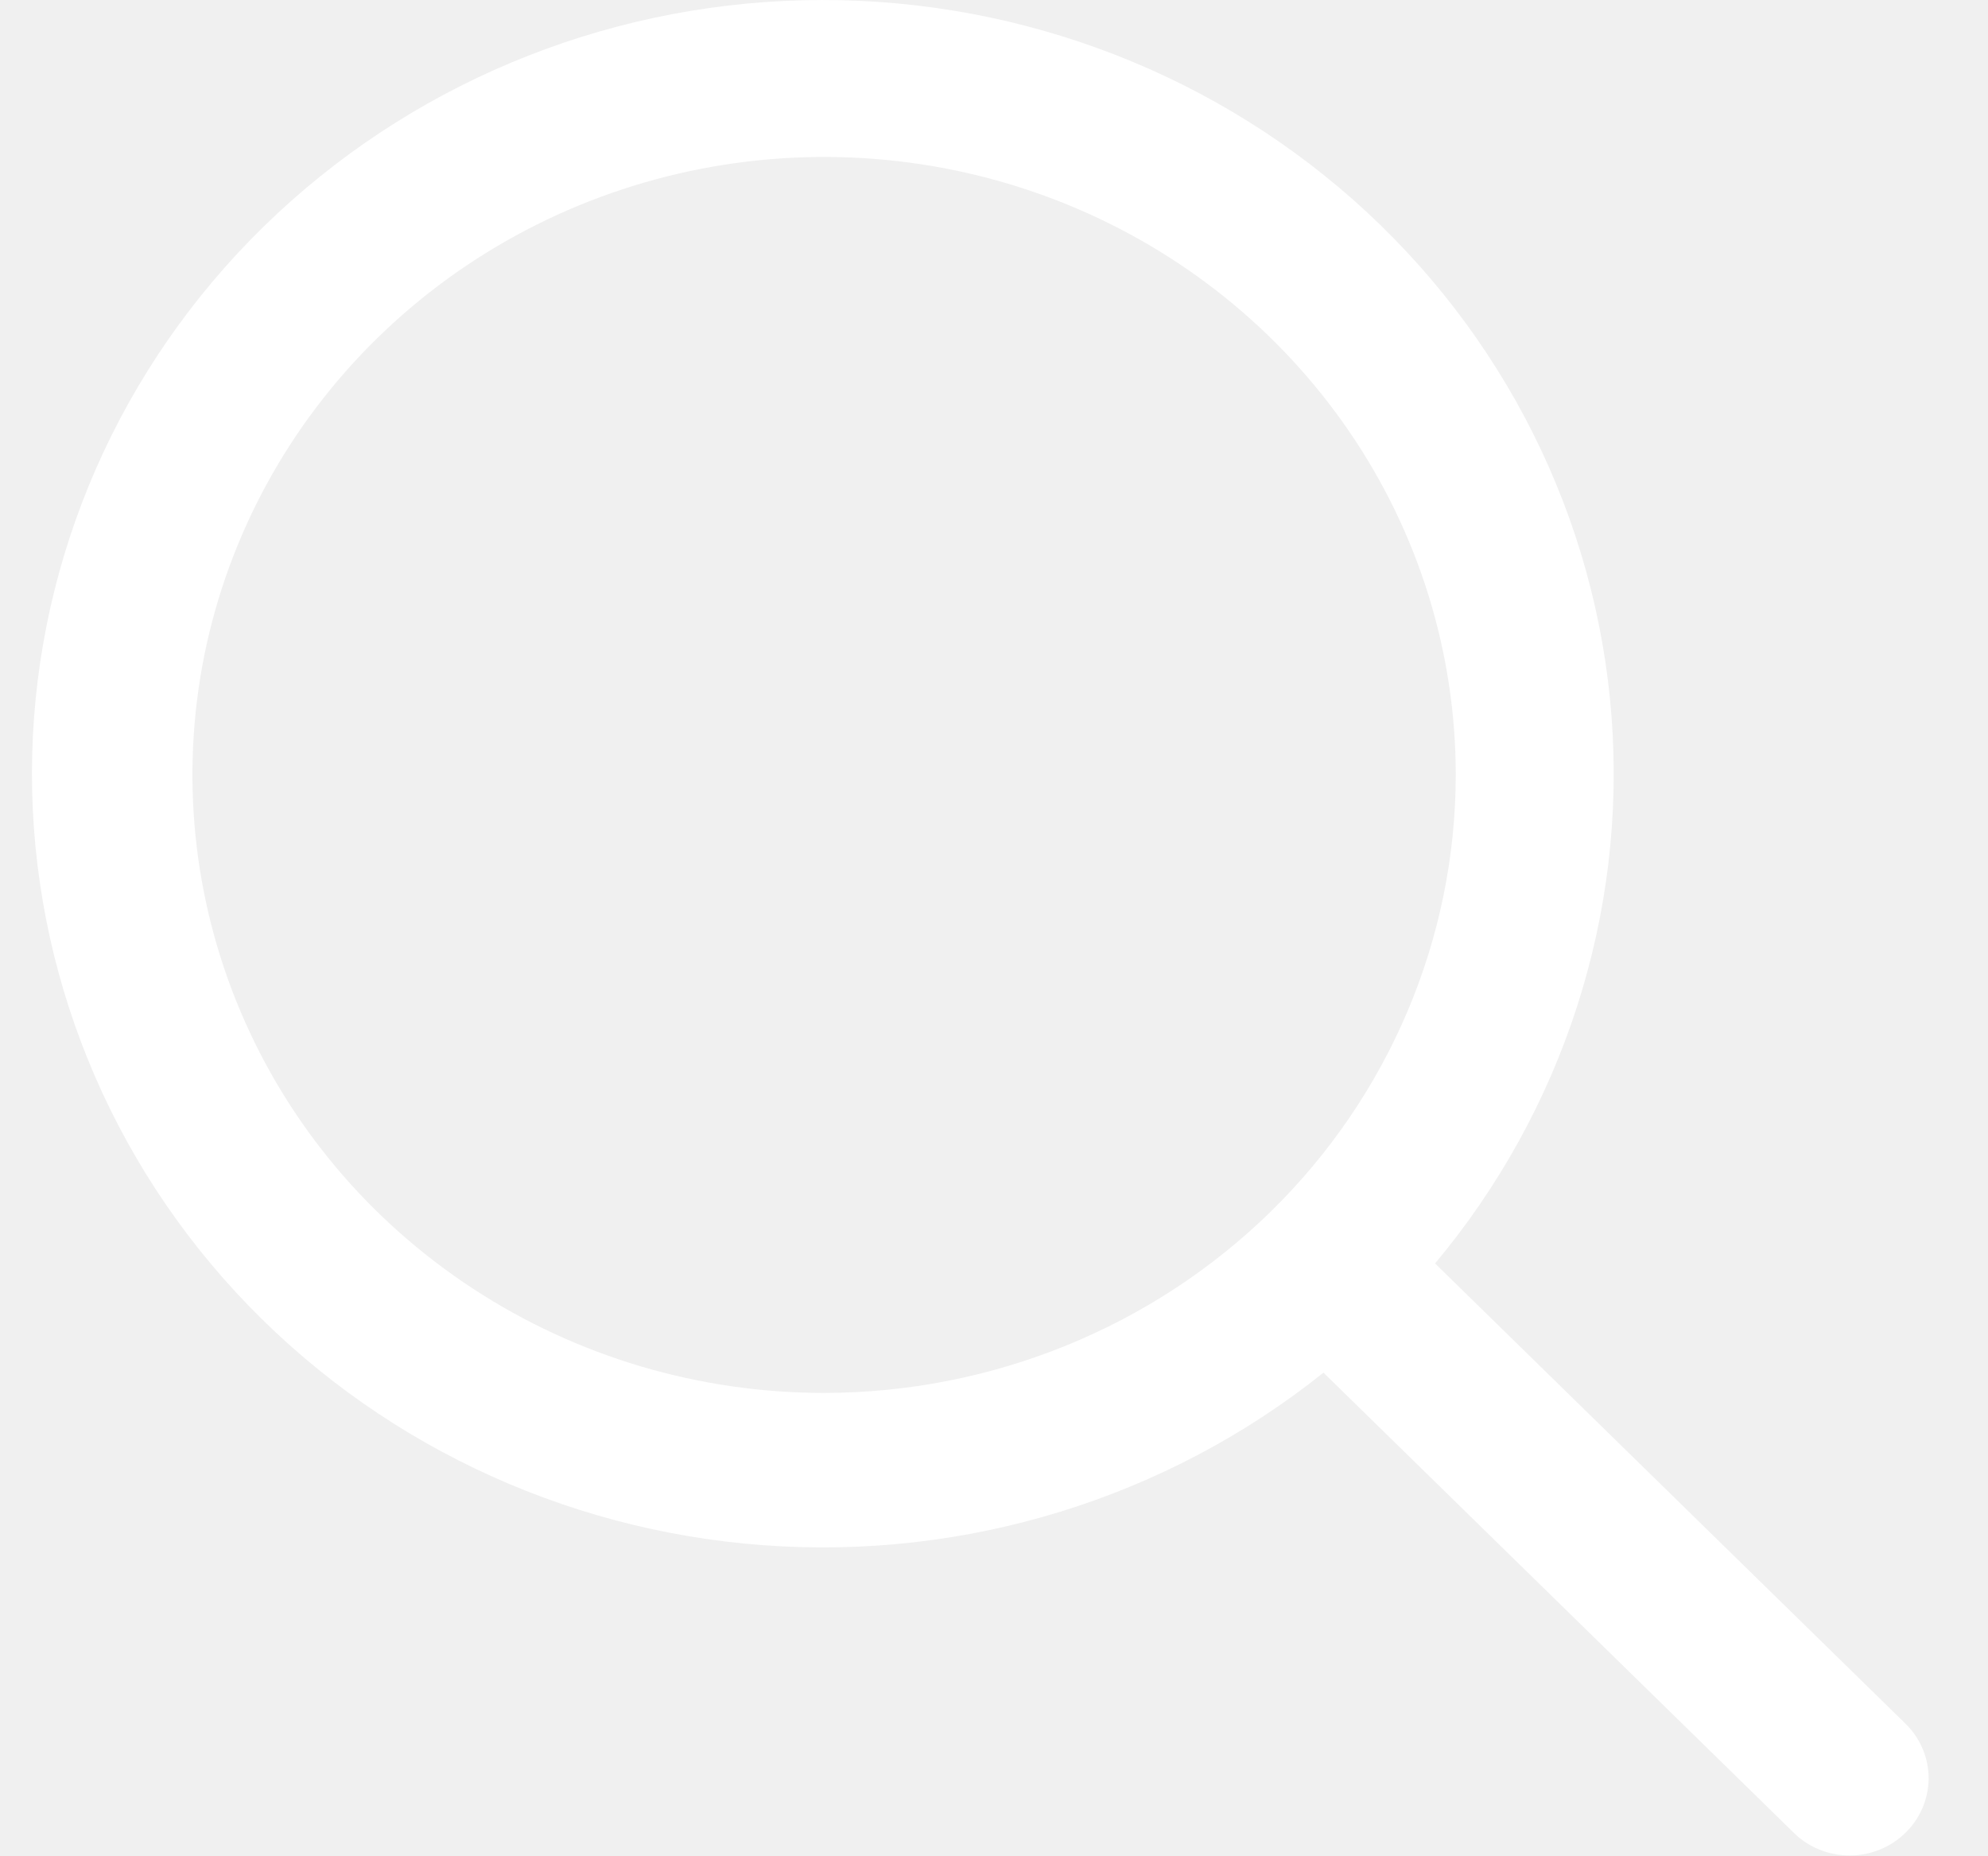
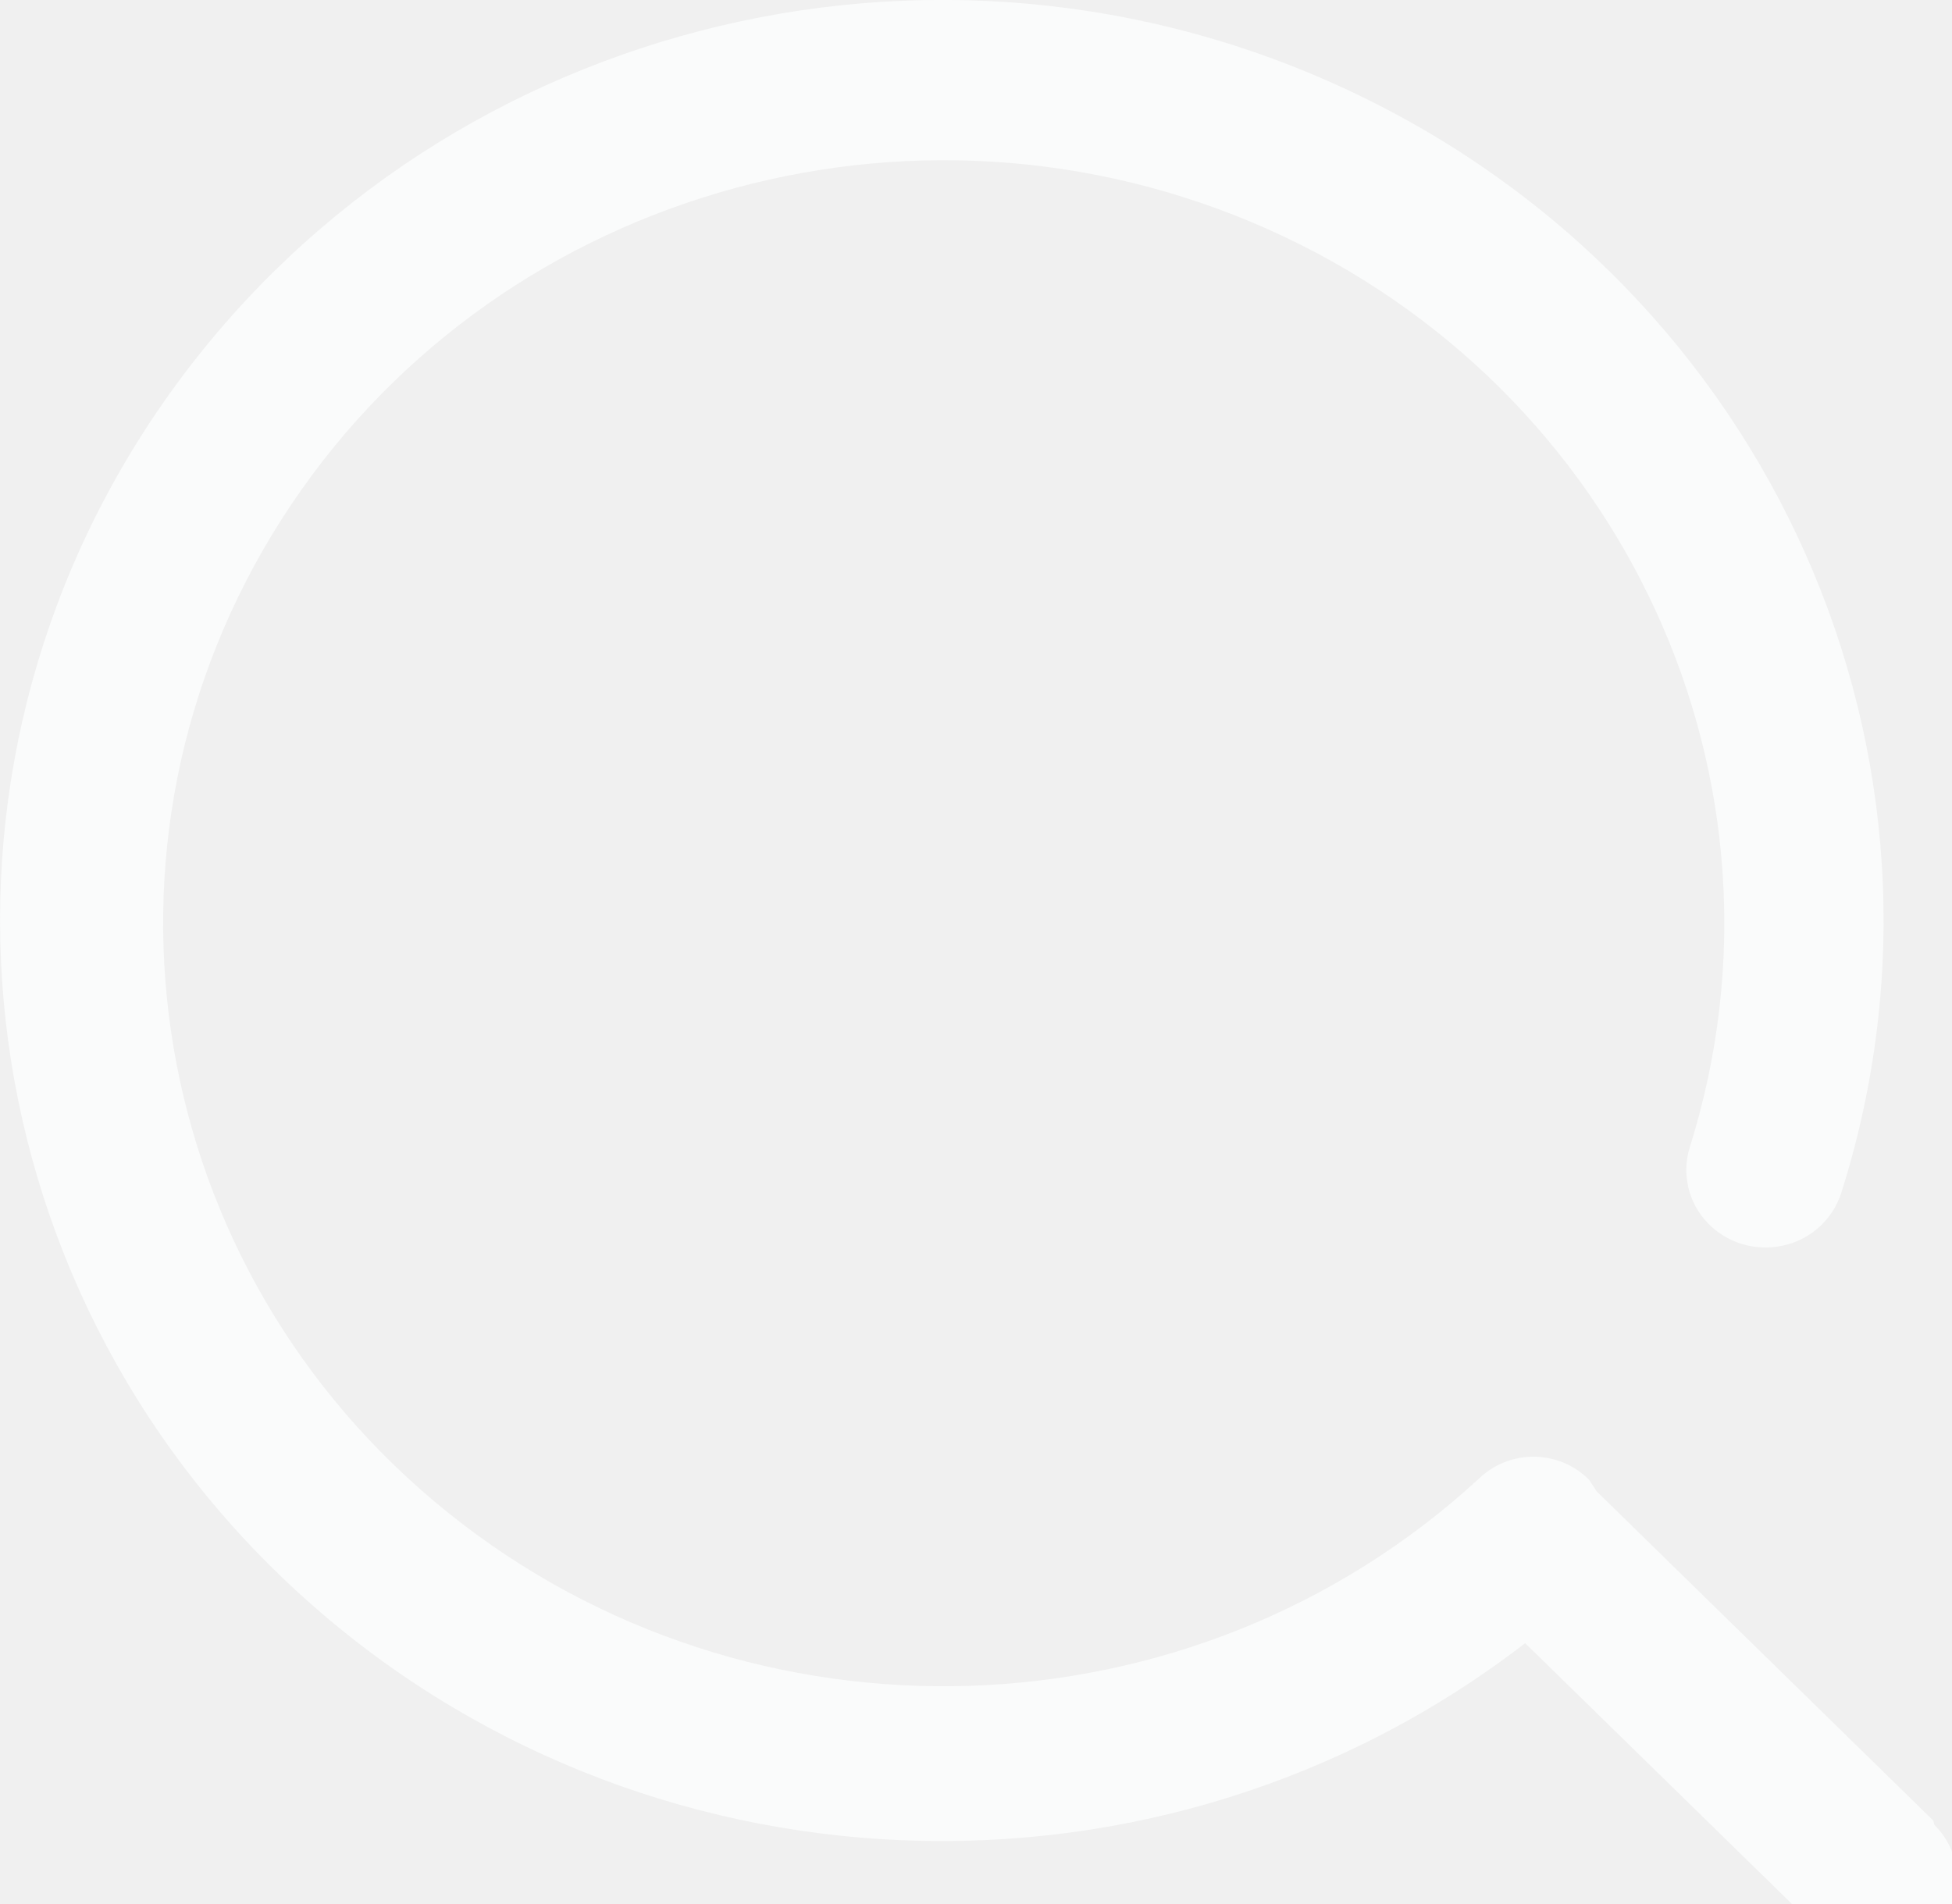
- <svg xmlns="http://www.w3.org/2000/svg" width="15" height="14" viewBox="0 0 15 14" fill="none">
-   <path d="M14.384 13.012L10.828 9.533C11.797 8.374 12.274 6.894 12.159 5.4C12.044 3.907 11.347 2.514 10.212 1.509C9.077 0.504 7.59 -0.036 6.059 0.002C4.529 0.039 3.072 0.651 1.989 1.71C0.906 2.769 0.281 4.195 0.243 5.692C0.205 7.189 0.756 8.644 1.783 9.754C2.811 10.865 4.235 11.547 5.761 11.659C7.288 11.772 8.801 11.305 9.986 10.357L13.542 13.836C13.654 13.943 13.805 14.001 13.961 14C14.117 13.999 14.267 13.937 14.377 13.829C14.488 13.721 14.55 13.575 14.552 13.422C14.553 13.269 14.493 13.122 14.384 13.012ZM6.218 10.51C5.275 10.51 4.354 10.237 3.57 9.724C2.786 9.212 2.175 8.484 1.815 7.632C1.454 6.78 1.36 5.842 1.543 4.938C1.727 4.033 2.181 3.202 2.848 2.55C3.514 1.898 4.364 1.454 5.288 1.274C6.213 1.094 7.171 1.186 8.042 1.539C8.913 1.892 9.657 2.49 10.181 3.257C10.705 4.023 10.984 4.925 10.984 5.847C10.983 7.083 10.48 8.269 9.587 9.143C8.693 10.017 7.482 10.509 6.218 10.51Z" fill="white" />
+ <svg xmlns="http://www.w3.org/2000/svg">
+   <path d="m21.096 19.87-3.67-3.59-.086-.13a.86.86 0 0 0-1.214 0c-3.12 2.862-7.927 3.017-11.233.363C1.587 13.86.807 9.22 3.071 5.671 5.335 2.12 9.94.766 13.832 2.5c3.892 1.736 5.864 6.025 4.607 10.023a.832.832 0 0 0 .194.823c.21.222.526.316.827.248a.857.857 0 0 0 .633-.576c1.502-4.744-.767-9.85-5.34-12.014C10.183-1.16 4.679.268 1.804 4.363-1.07 8.458-.453 13.99 3.257 17.384c3.71 3.393 9.398 3.627 13.386.55l3.25 3.178a.874.874 0 0 0 1.214 0 .837.837 0 0 0 0-1.196l-.01-.047Z" fill="#fafbfb" fill-rule="evenodd" data-name="Search" />
</svg>
